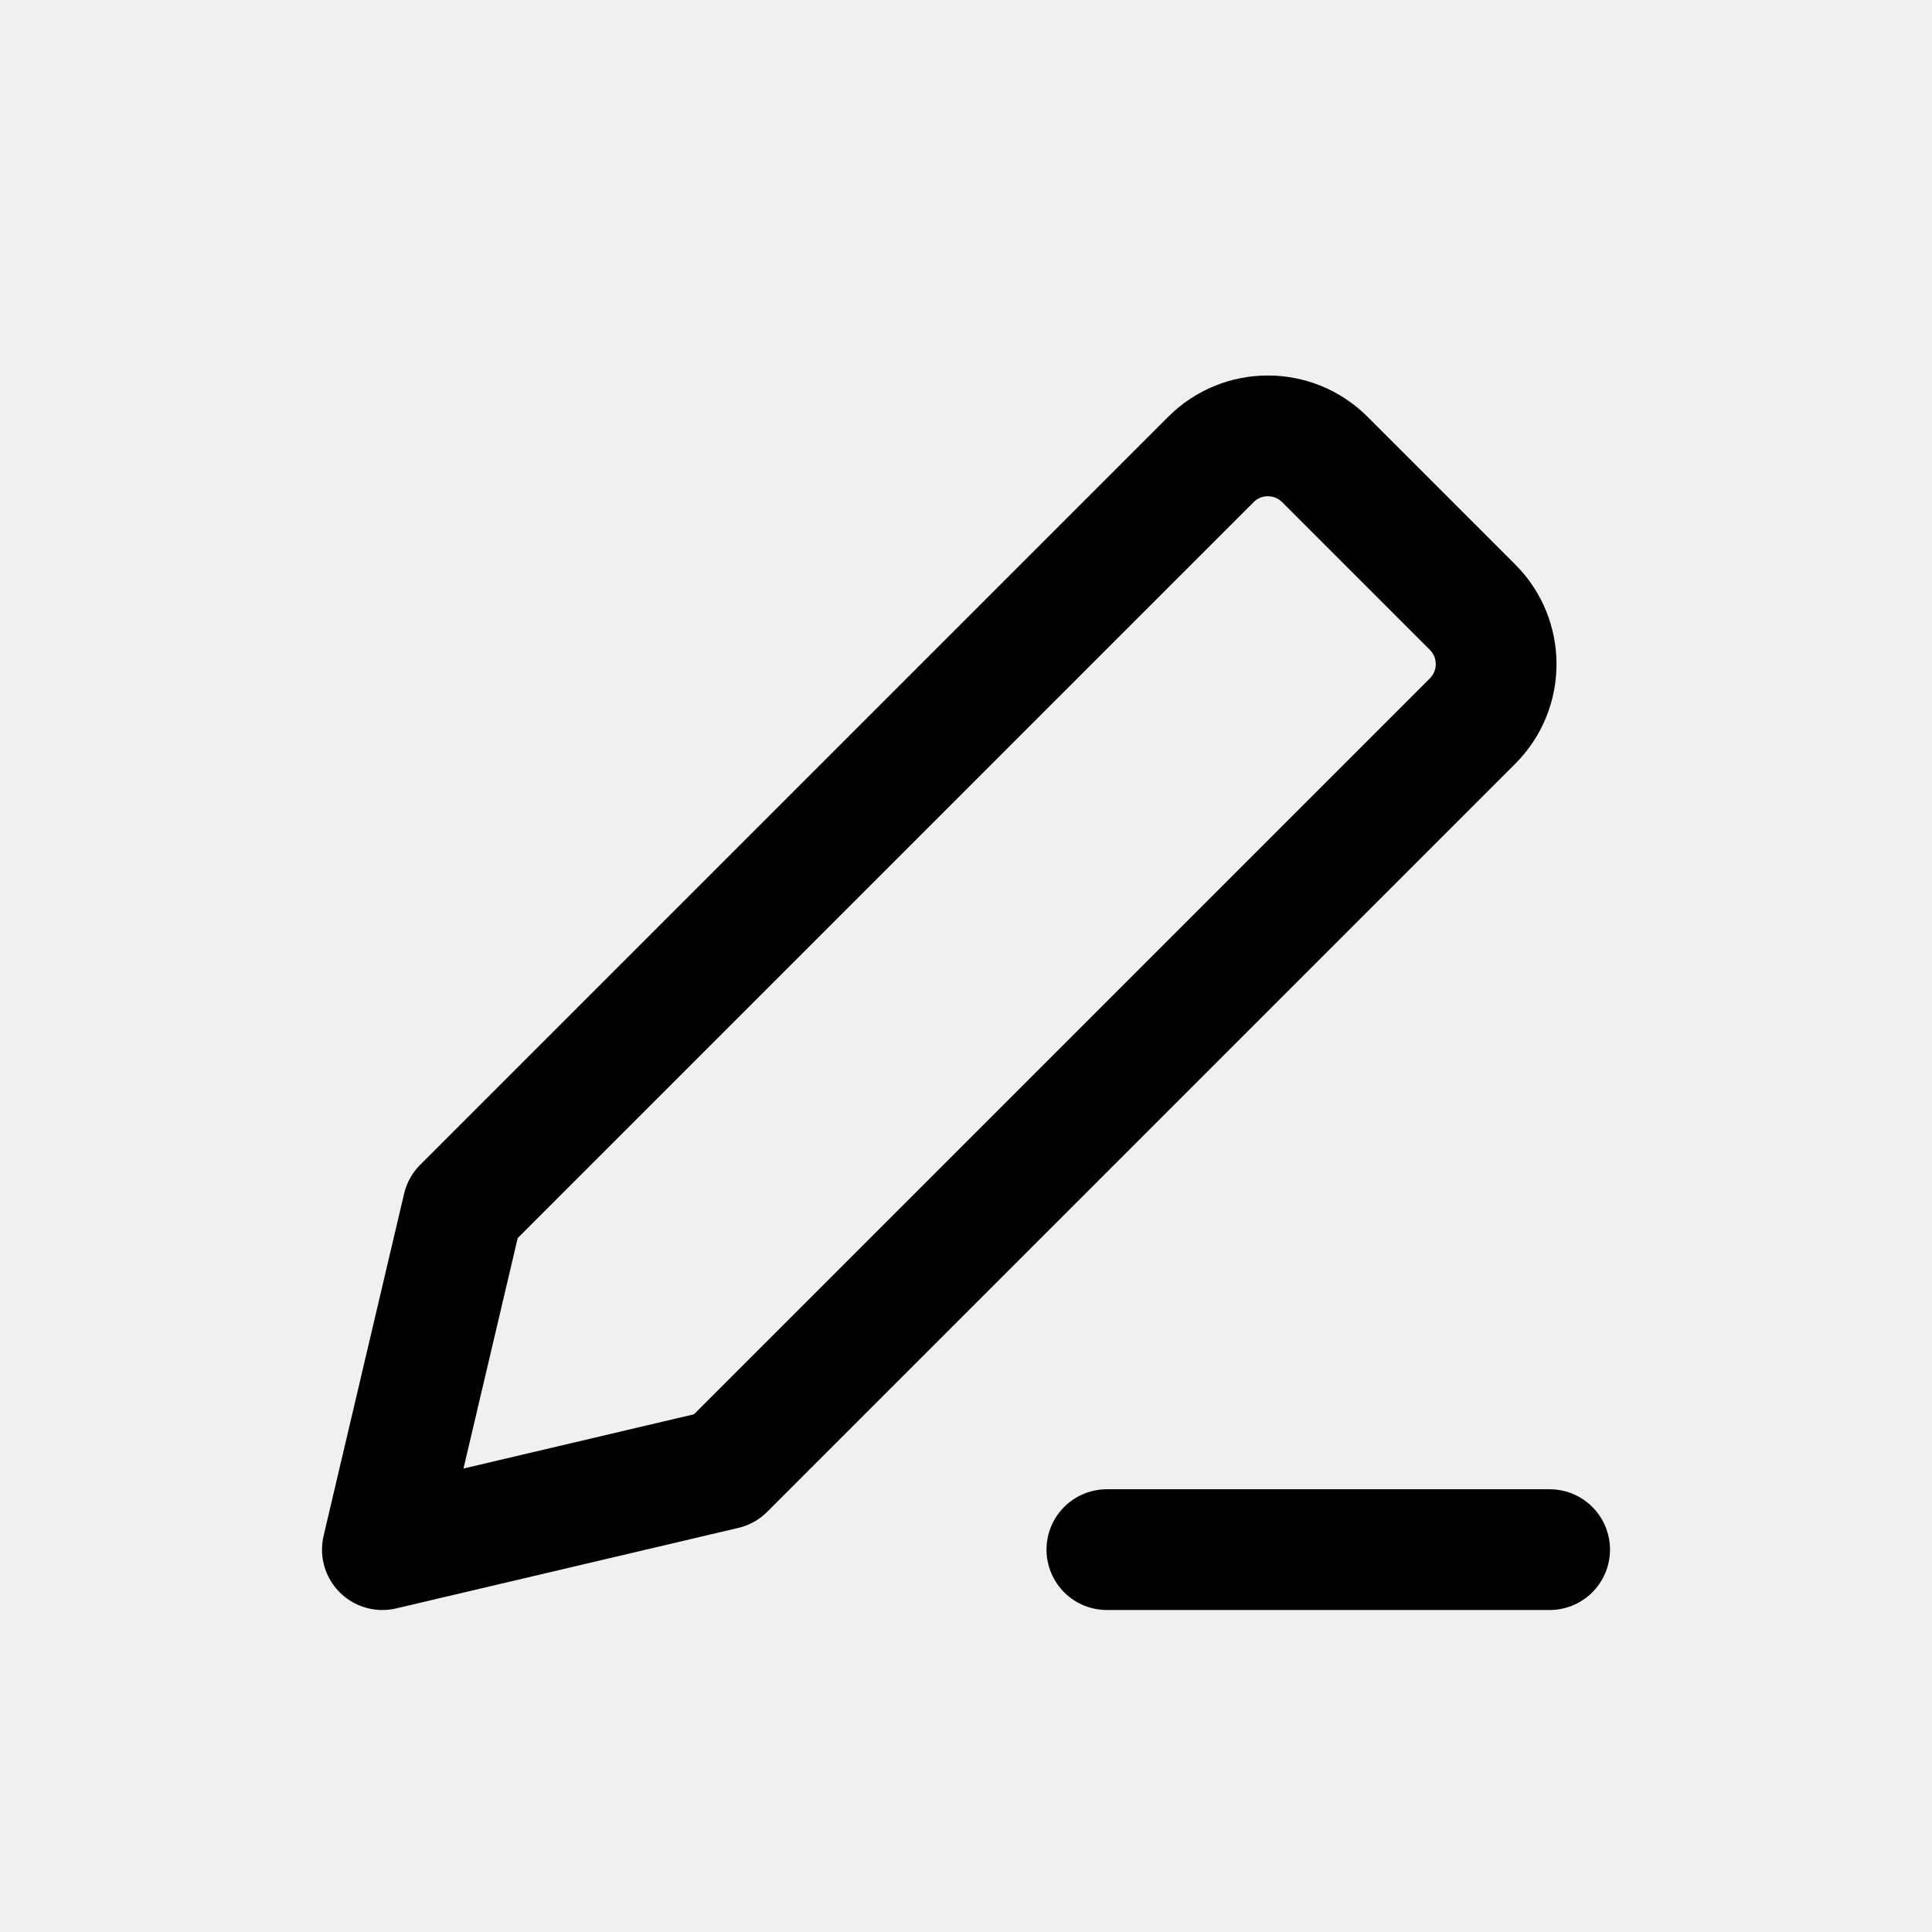
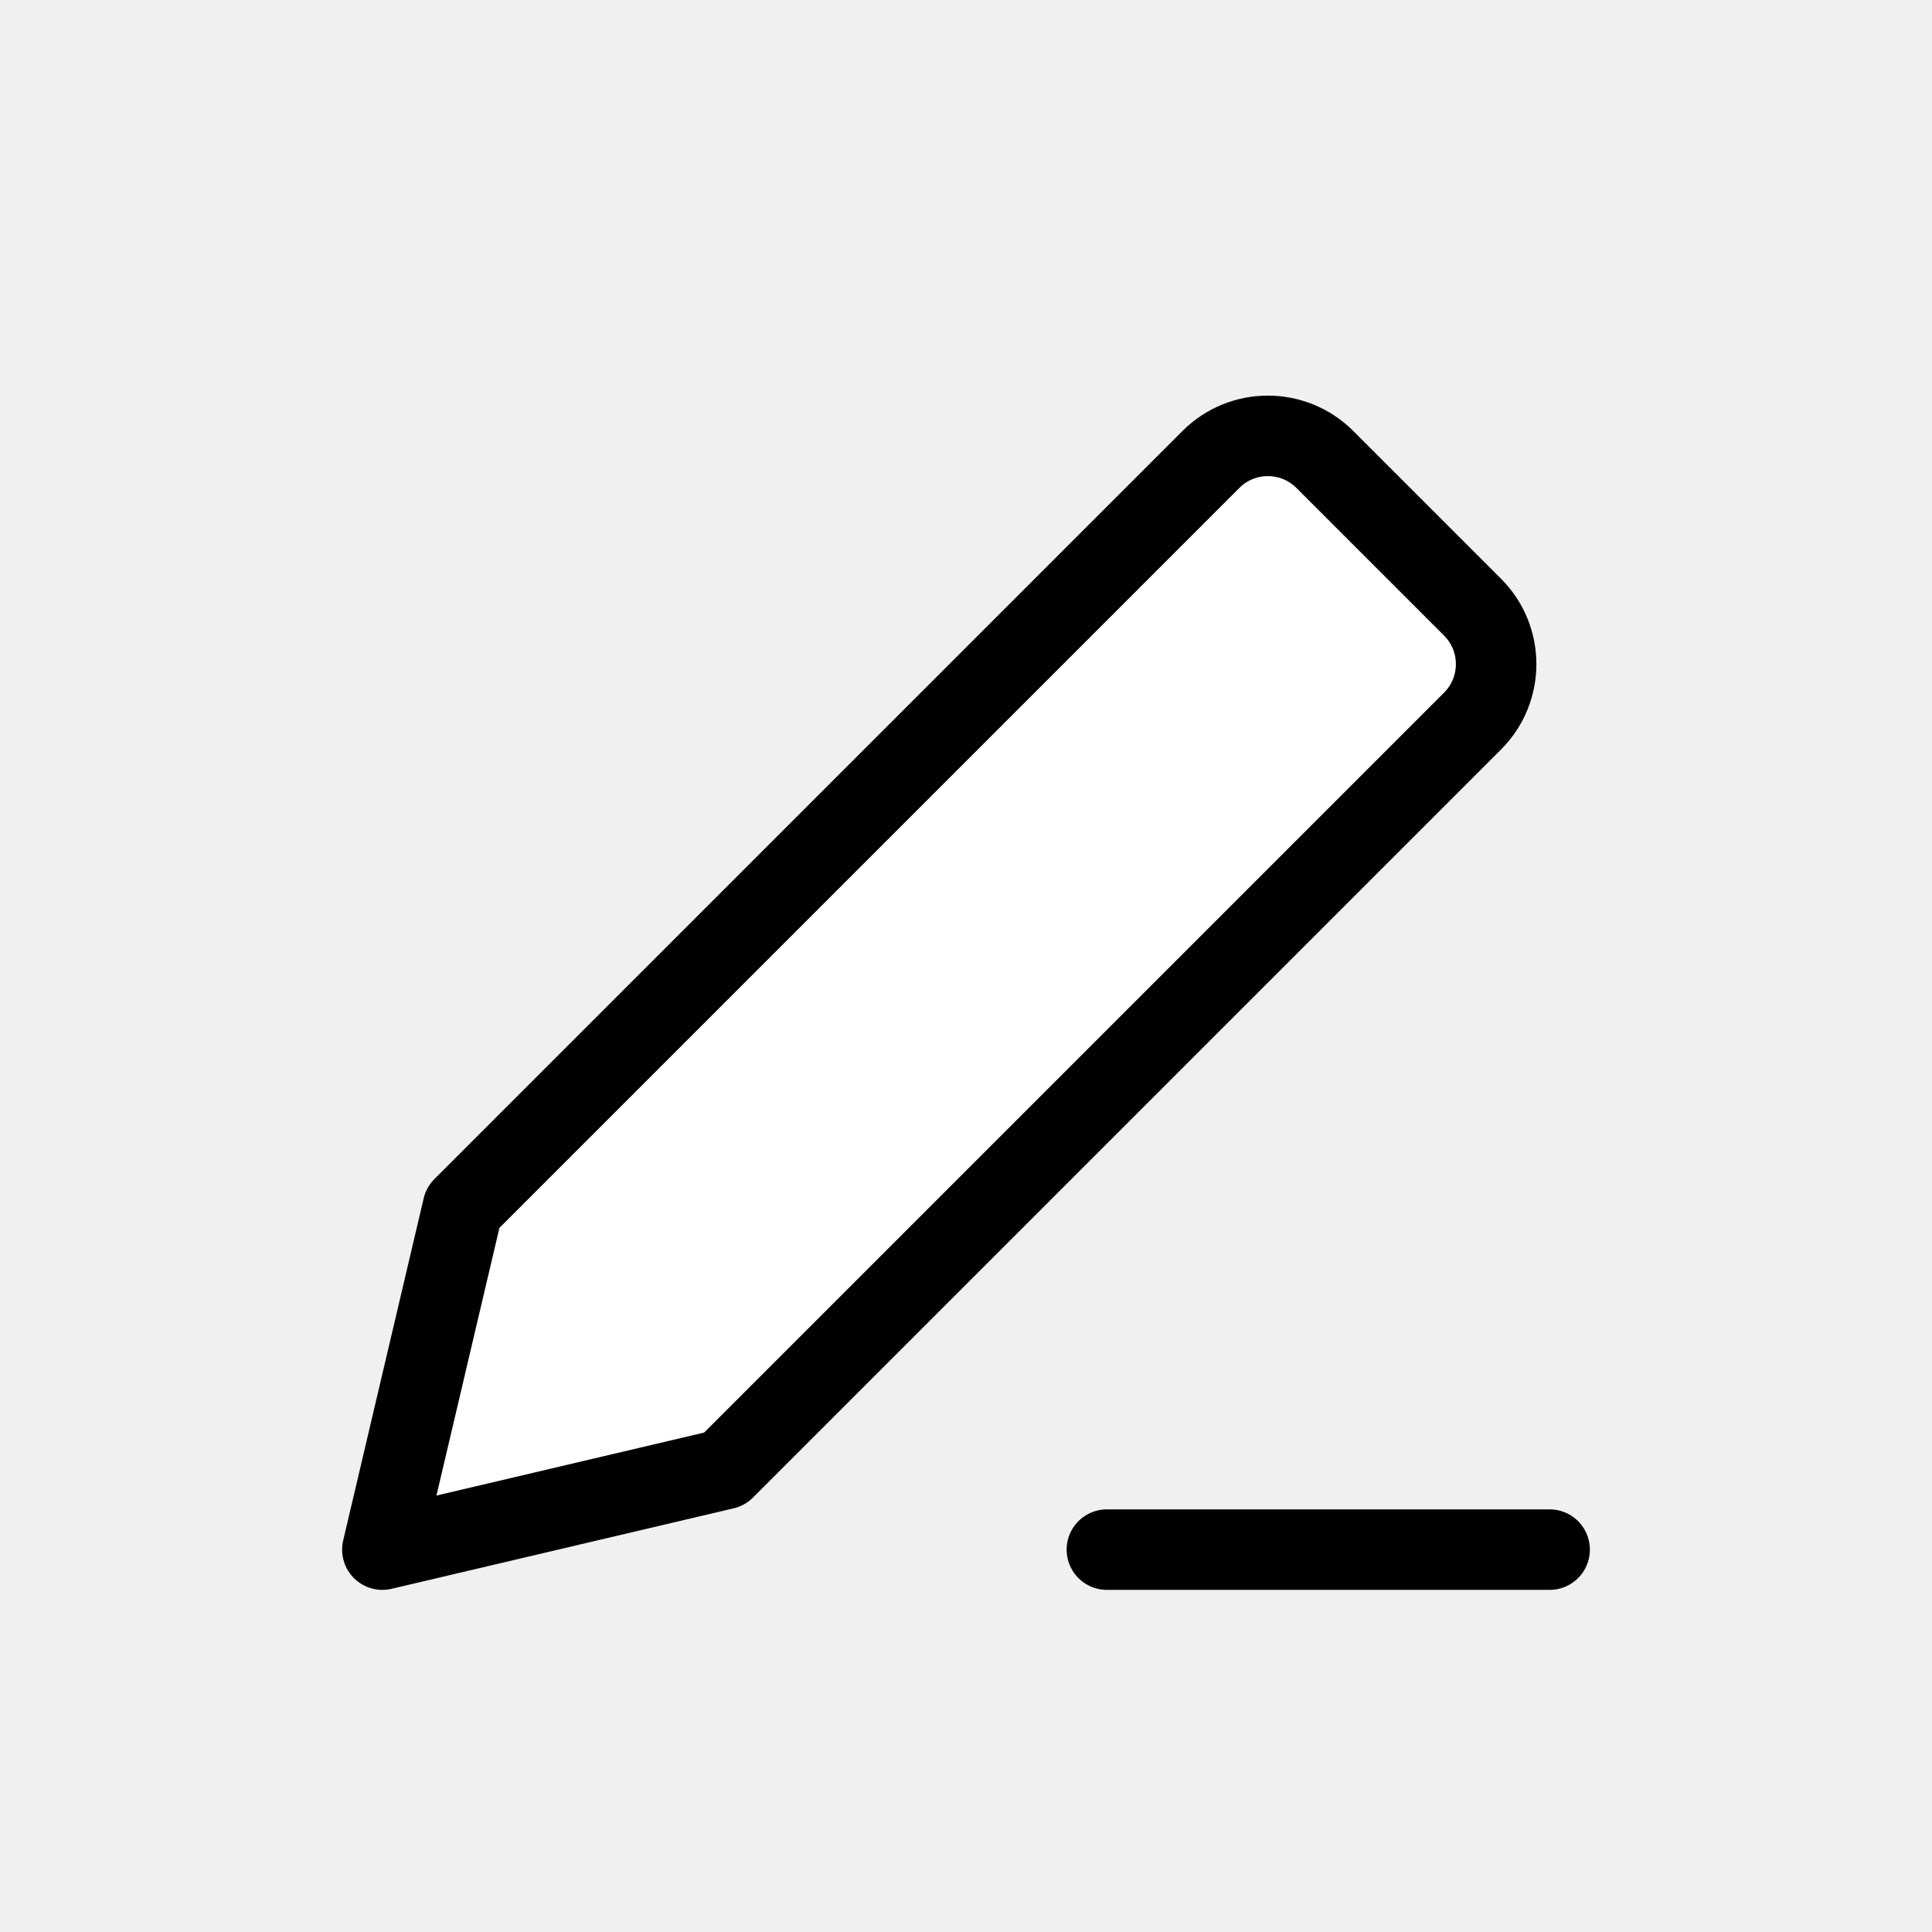
- <svg width="24" height="24" fill="none" viewBox="0 0 24 24">
-   <path stroke="currentColor" stroke-linecap="round" stroke-linejoin="round" stroke-width="1.5" d="M4.75 19.25L9 18.25L18.293 8.957C18.683 8.567 18.683 7.933 18.293 7.543L16.457 5.707C16.067 5.317 15.433 5.317 15.043 5.707L5.75 15L4.75 19.25Z" />
-   <path stroke="currentColor" stroke-linecap="round" stroke-linejoin="round" stroke-width="1.5" d="M19.25 19.25H13.75" />
+ <svg xmlns="http://www.w3.org/2000/svg" width="24" height="24" viewBox="0 0 24 24">
+   <path fill="white" stroke="black" stroke-linecap="round" stroke-linejoin="round" stroke-width="1" d="M4.75 19.25L9 18.25L18.293 8.957C18.683 8.567 18.683 7.933 18.293 7.543L16.457 5.707C16.067 5.317 15.433 5.317 15.043 5.707L5.75 15L4.75 19.25Z" />
+   <path fill="white" stroke="black" stroke-linecap="round" stroke-linejoin="round" stroke-width="1" d="M19.25 19.25H13.75" />
</svg>
